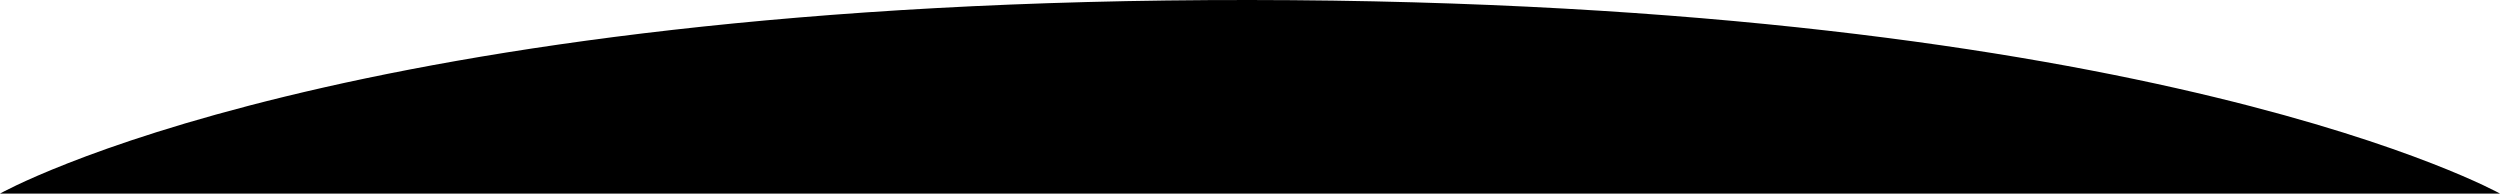
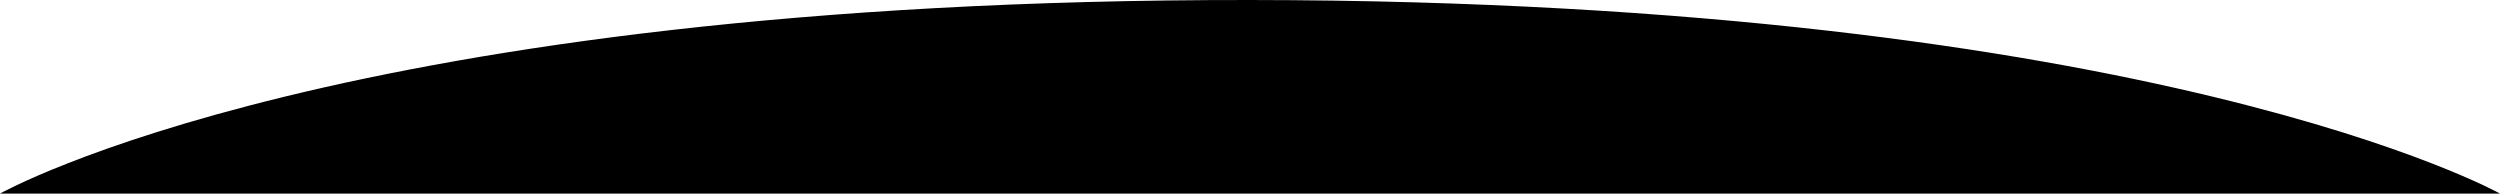
- <svg xmlns="http://www.w3.org/2000/svg" preserveAspectRatio="none" viewBox="0 0 1440 112" fill="none">
-   <path d="M720 0.002C198.5 -0.498 0 111.502 0 111.502H1440C1440 111.502 1241.5 0.502 720 0.002Z" fill="black" />
+ <svg xmlns="http://www.w3.org/2000/svg" preserveAspectRatio="none" viewBox="0 0 2880 223" fill="none">
+   <path d="M1440 0.003C397 -0.997 0 223 0 223H2880C2880 223 2483 1.003 1440 0.003Z" fill="black" />
</svg>
